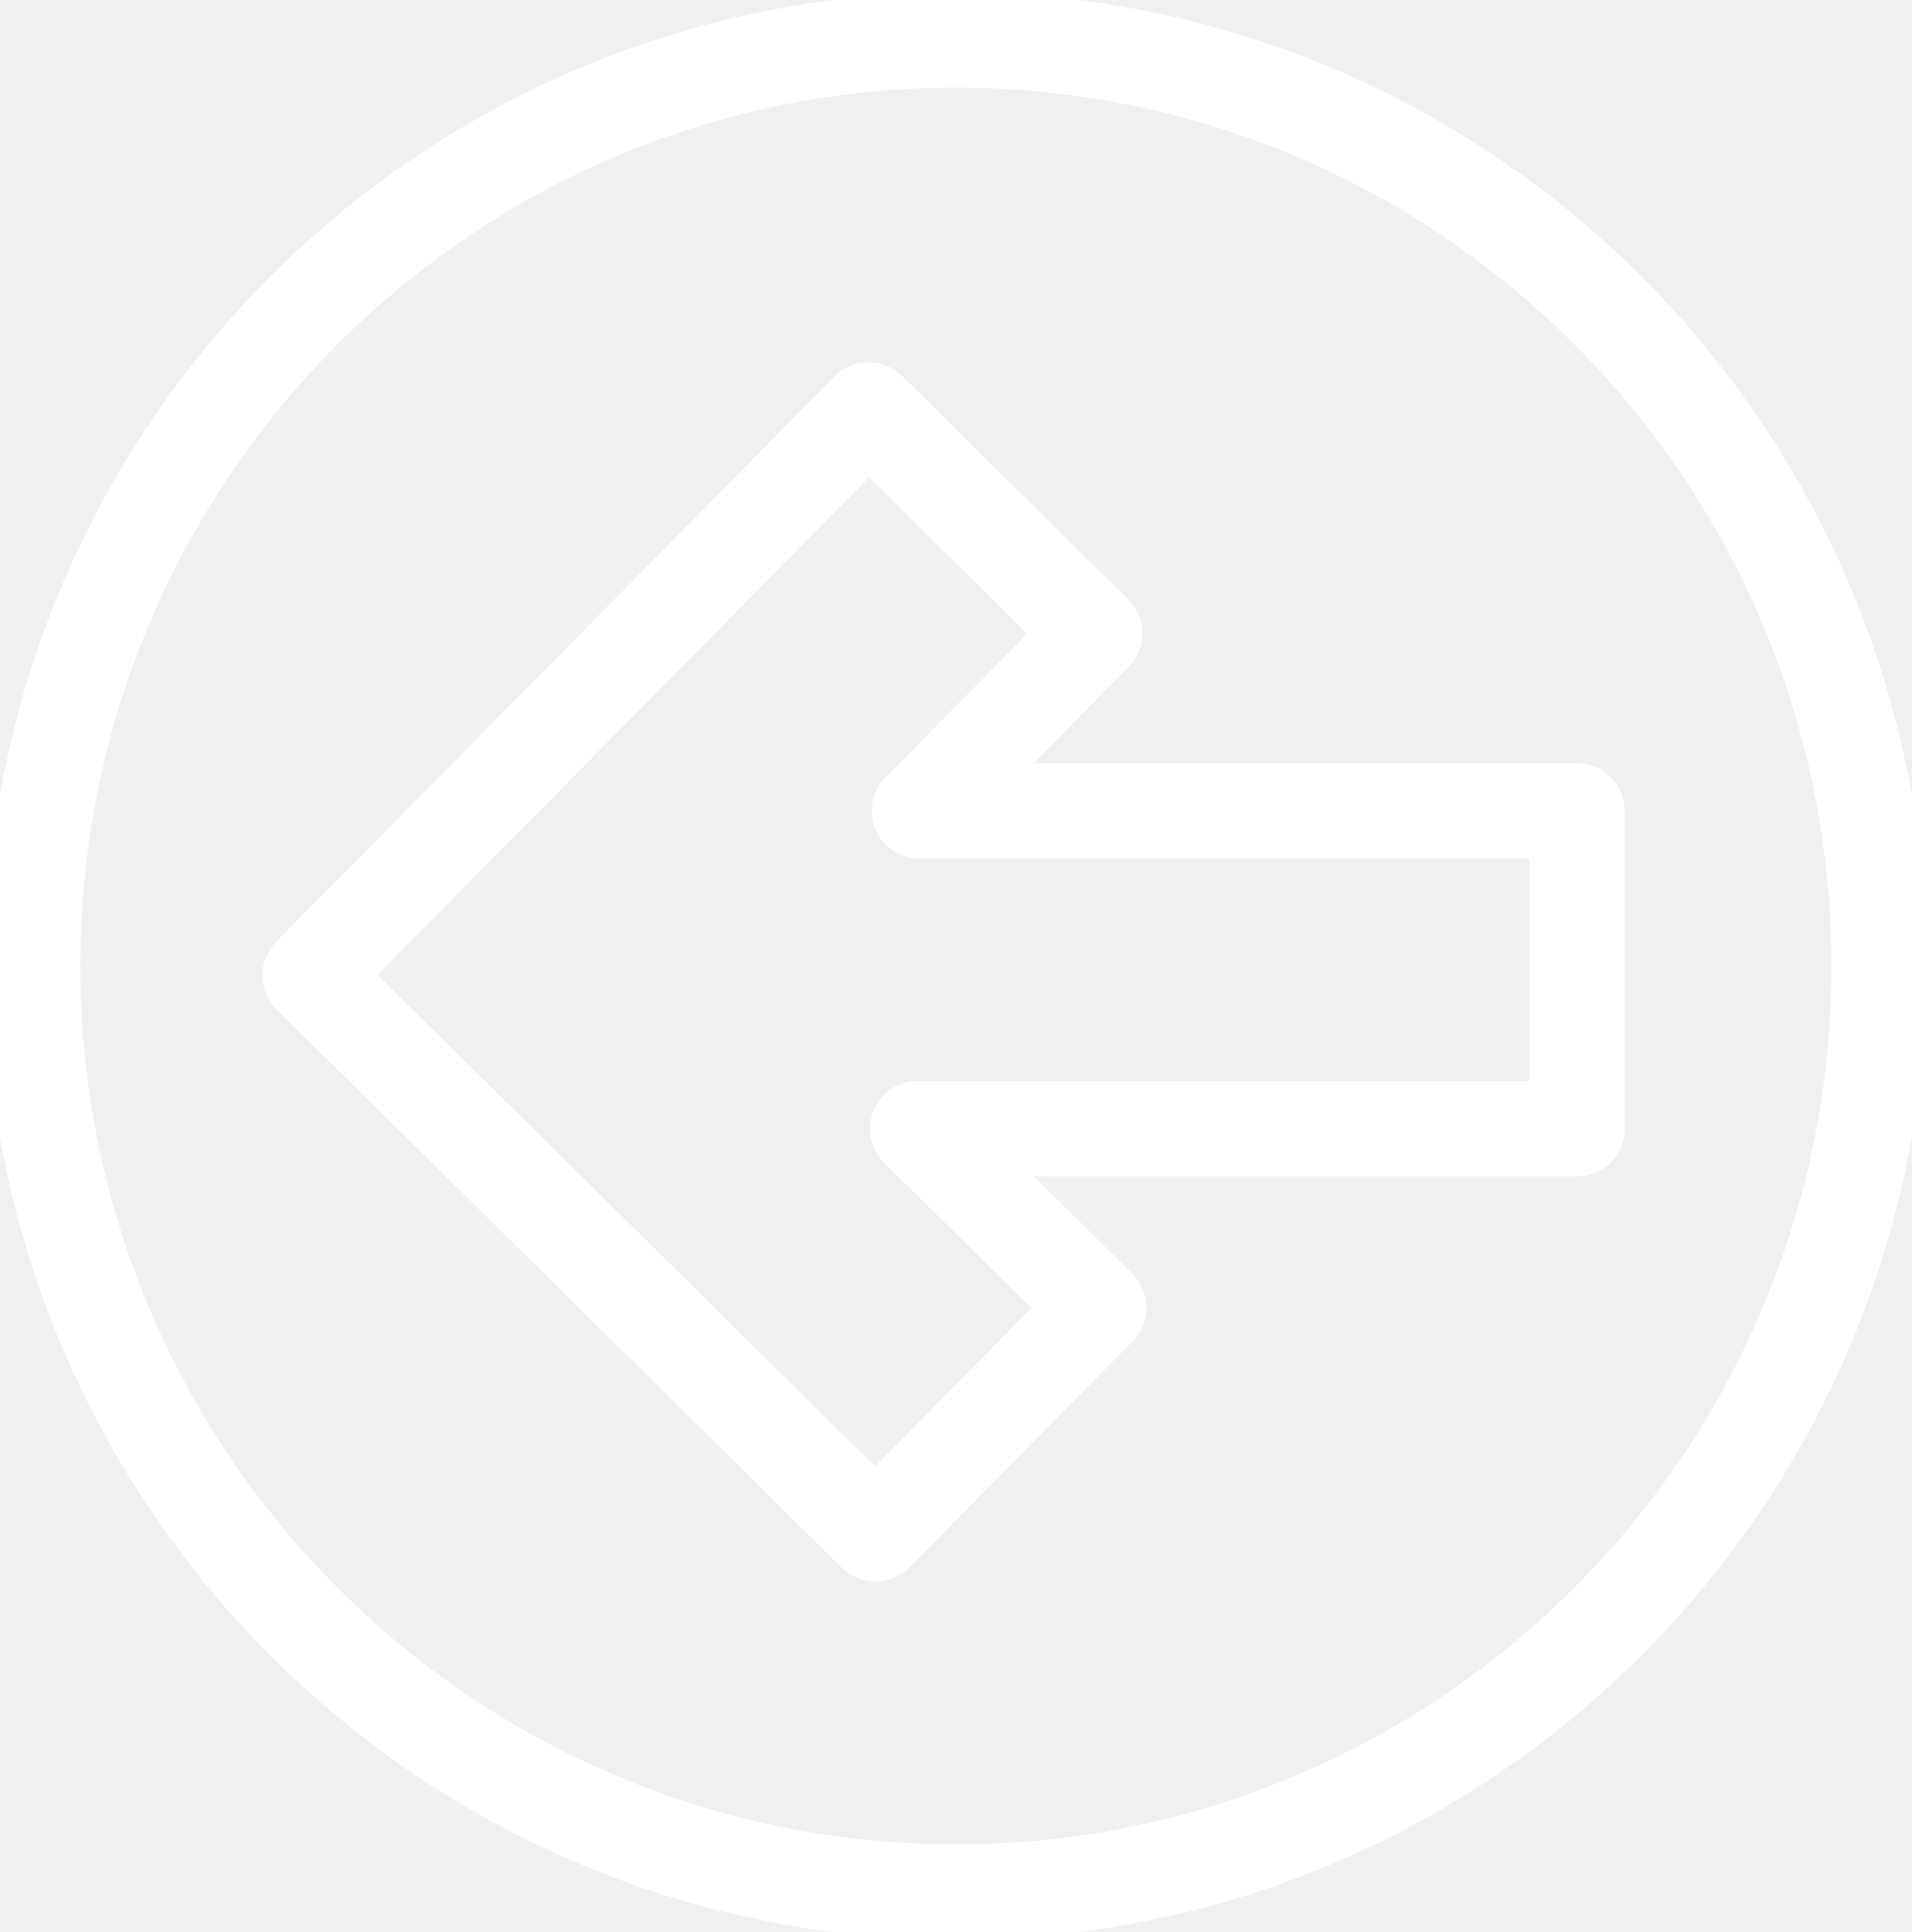
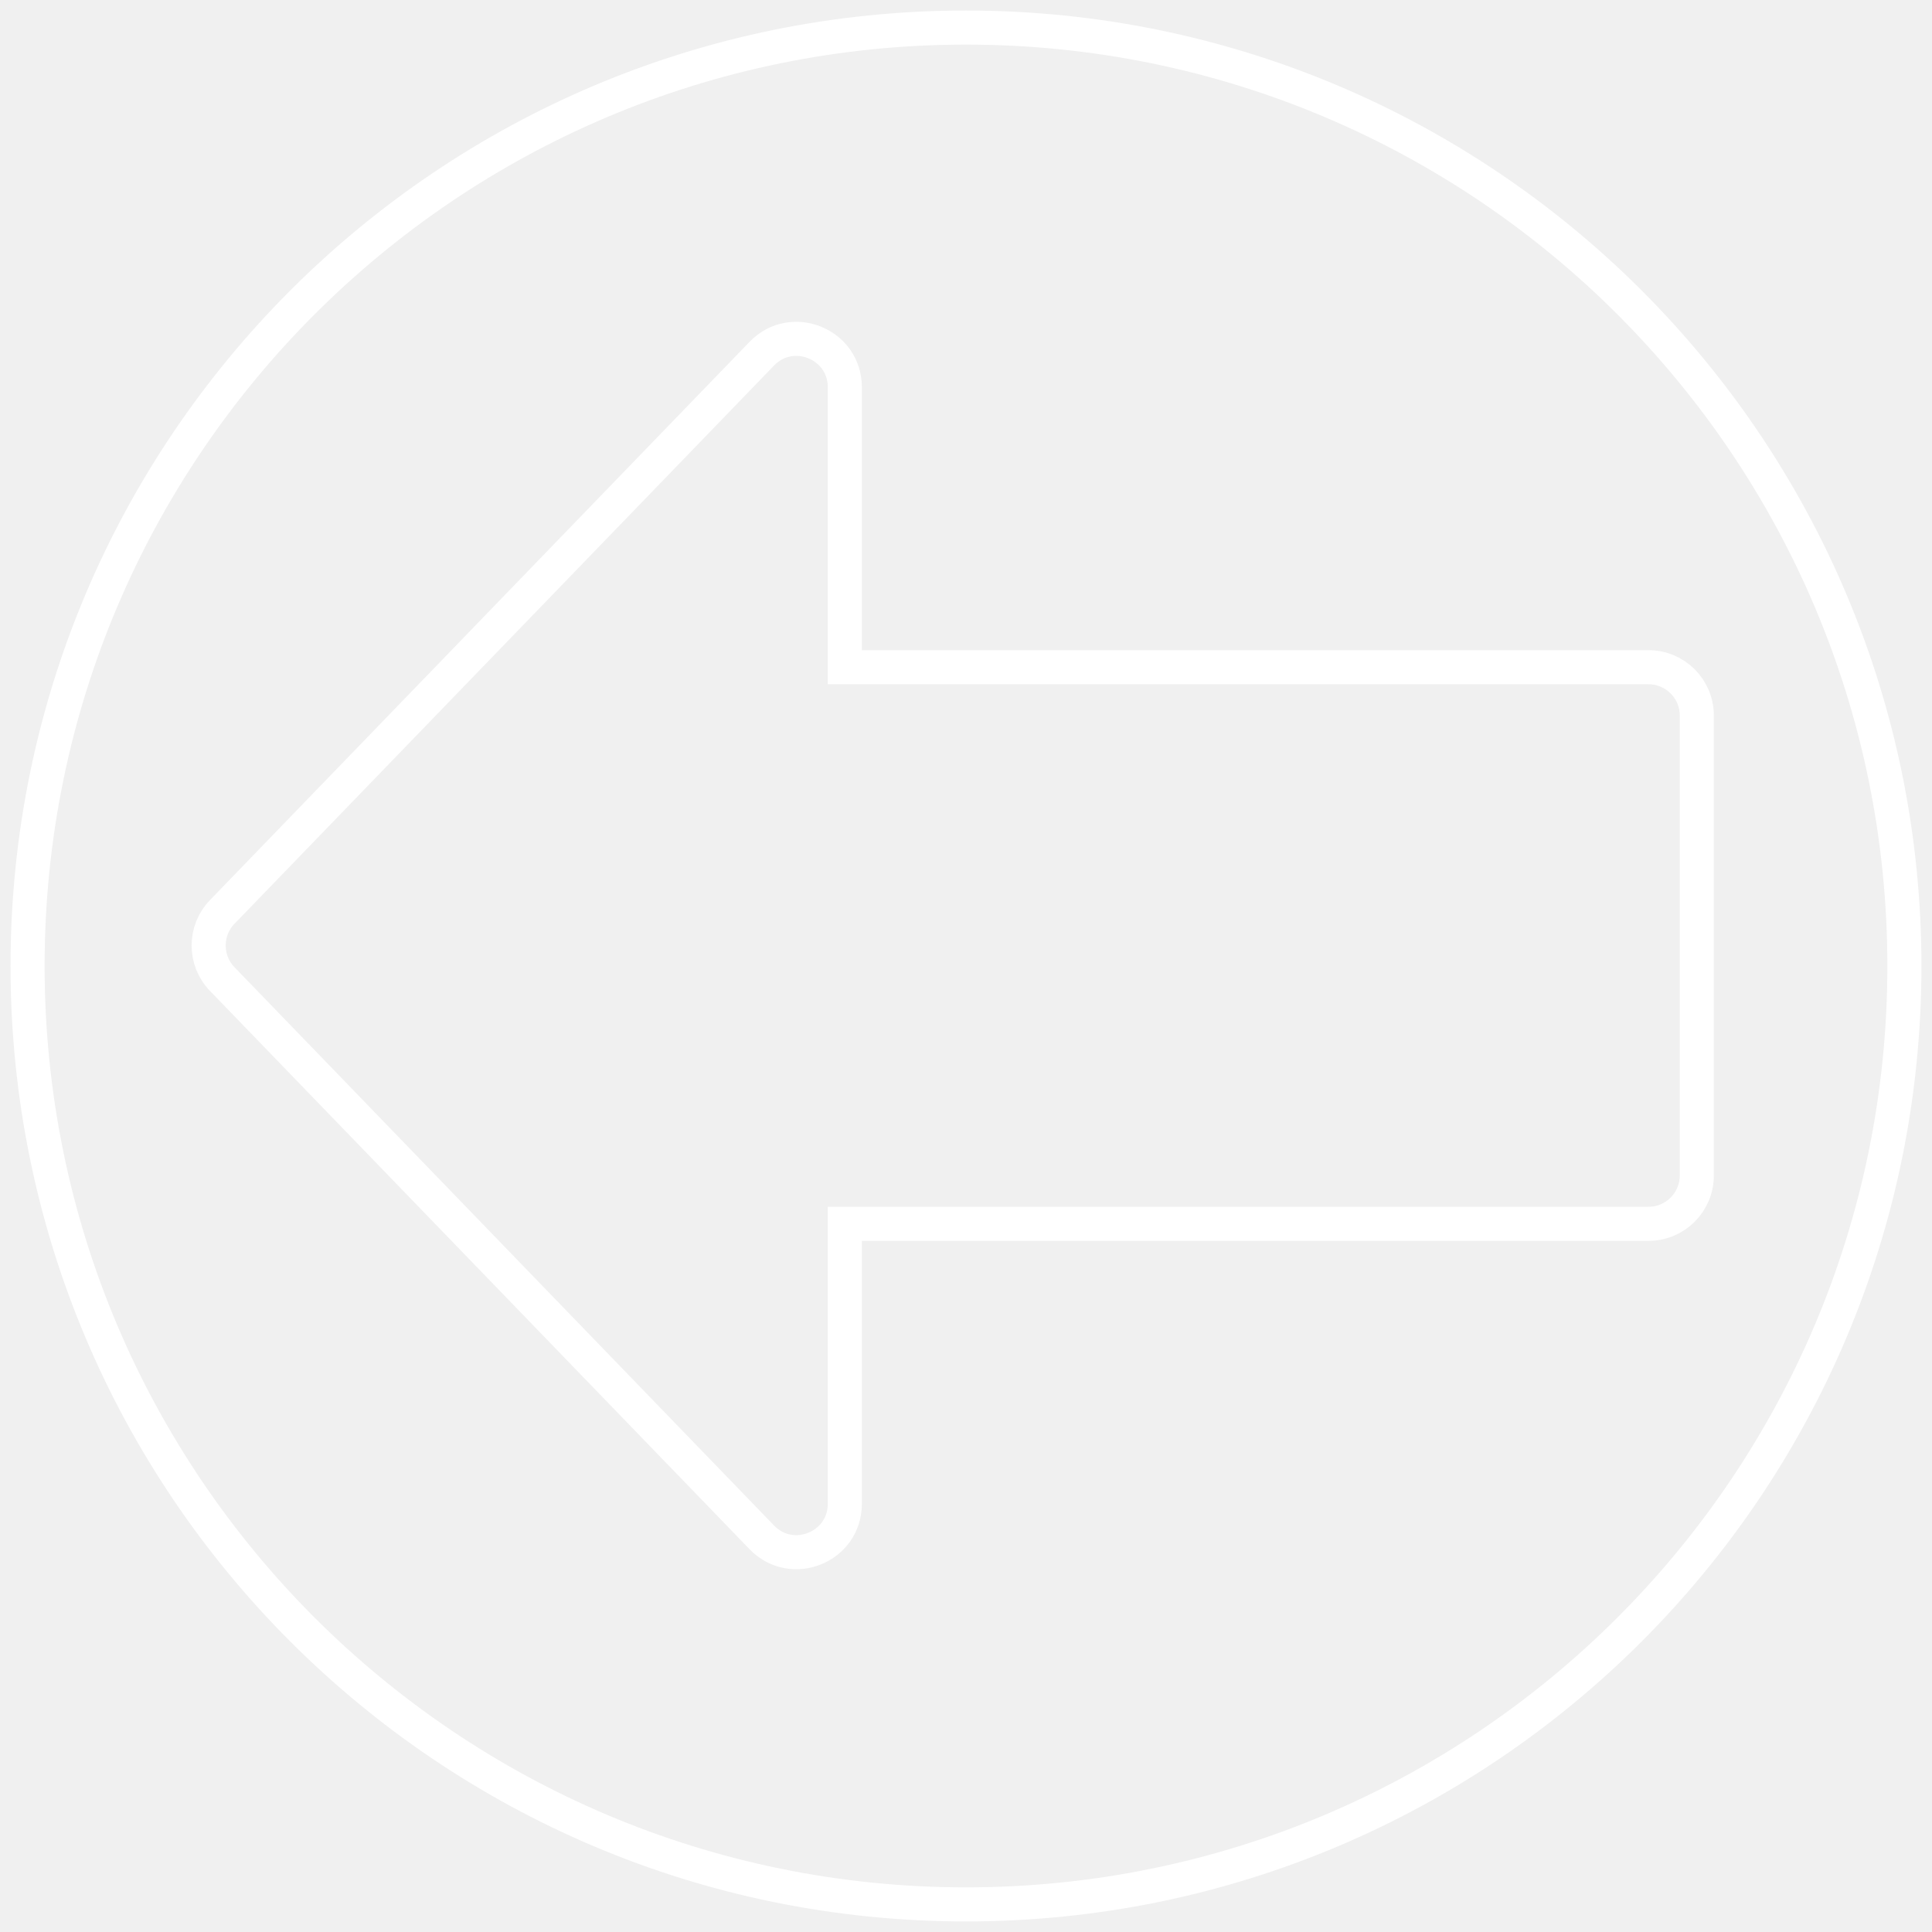
- <svg xmlns="http://www.w3.org/2000/svg" width="60.138" height="60.777" viewBox="0 0 60.138 60.777" id="svg4160" version="1.1">
-   <defs id="defs4162" />
-   <g id="layer2" style="display:inline" transform="translate(-3.532845,2.263642)">
-     <g transform="translate(-7.469746,-15.42896)" id="g37">
-       <path id="rect4760-8" d="m 22.796,16.619 3.212,-1.25 3.212,1.25 v 47.688 l -3.212,0.893 -3.212,-0.893 z" style="fill:none;fill-opacity:1;stroke:#ffffff;stroke-width:0;stroke-linecap:round;stroke-linejoin:round;stroke-miterlimit:4;stroke-dasharray:none;stroke-opacity:1" />
-       <ellipse ry="29.13" rx="29.041" cy="43.554" cx="41.071" id="path4508" style="fill:none;fill-opacity:1;fill-rule:nonzero;stroke:#ffffff;stroke-width:3;stroke-linecap:round;stroke-linejoin:round;stroke-miterlimit:4;stroke-dasharray:none;stroke-opacity:1" />
-       <path id="path7561" d="m 38.324,26.062 -17.568,17.787 17.787,17.568 7.027,-7.115 -5.699,-5.629 h 20.74 v -10 h -20.688 l 5.516,-5.584 z" style="fill:none;fill-rule:evenodd;stroke:#FFFFFF;stroke-width:3;stroke-linecap:butt;stroke-linejoin:round;stroke-miterlimit:4;stroke-dasharray:none;stroke-opacity:1" />
-     </g>
+ <svg xmlns="http://www.w3.org/2000/svg" version="1.1" x="0px" y="0px" viewBox="0 0 56.693 56.693" style="enable-background:new 0 0 56.693 56.693;" xml:space="preserve">
+   <g id="back">
+     <path style="fill:none;stroke:#FFFFFF;" d="M6.521,28.73l15.834,16.383c0.886,0.916,2.436,0.289,2.436-0.985v-8.216h23.583   c0.783,0,1.417-0.635,1.417-1.417V20.996c0-0.783-0.635-1.417-1.417-1.417H24.791v-8.216c0-1.274-1.551-1.901-2.436-0.985   L6.521,26.76C5.99,27.31,5.99,28.181,6.521,28.73z" />
+     <circle style="fill:none;stroke:#FFFFFF;" cx="28.346" cy="28.346" r="27.537" />
  </g>
+   <g id="Layer_1">
+ </g>
</svg>
